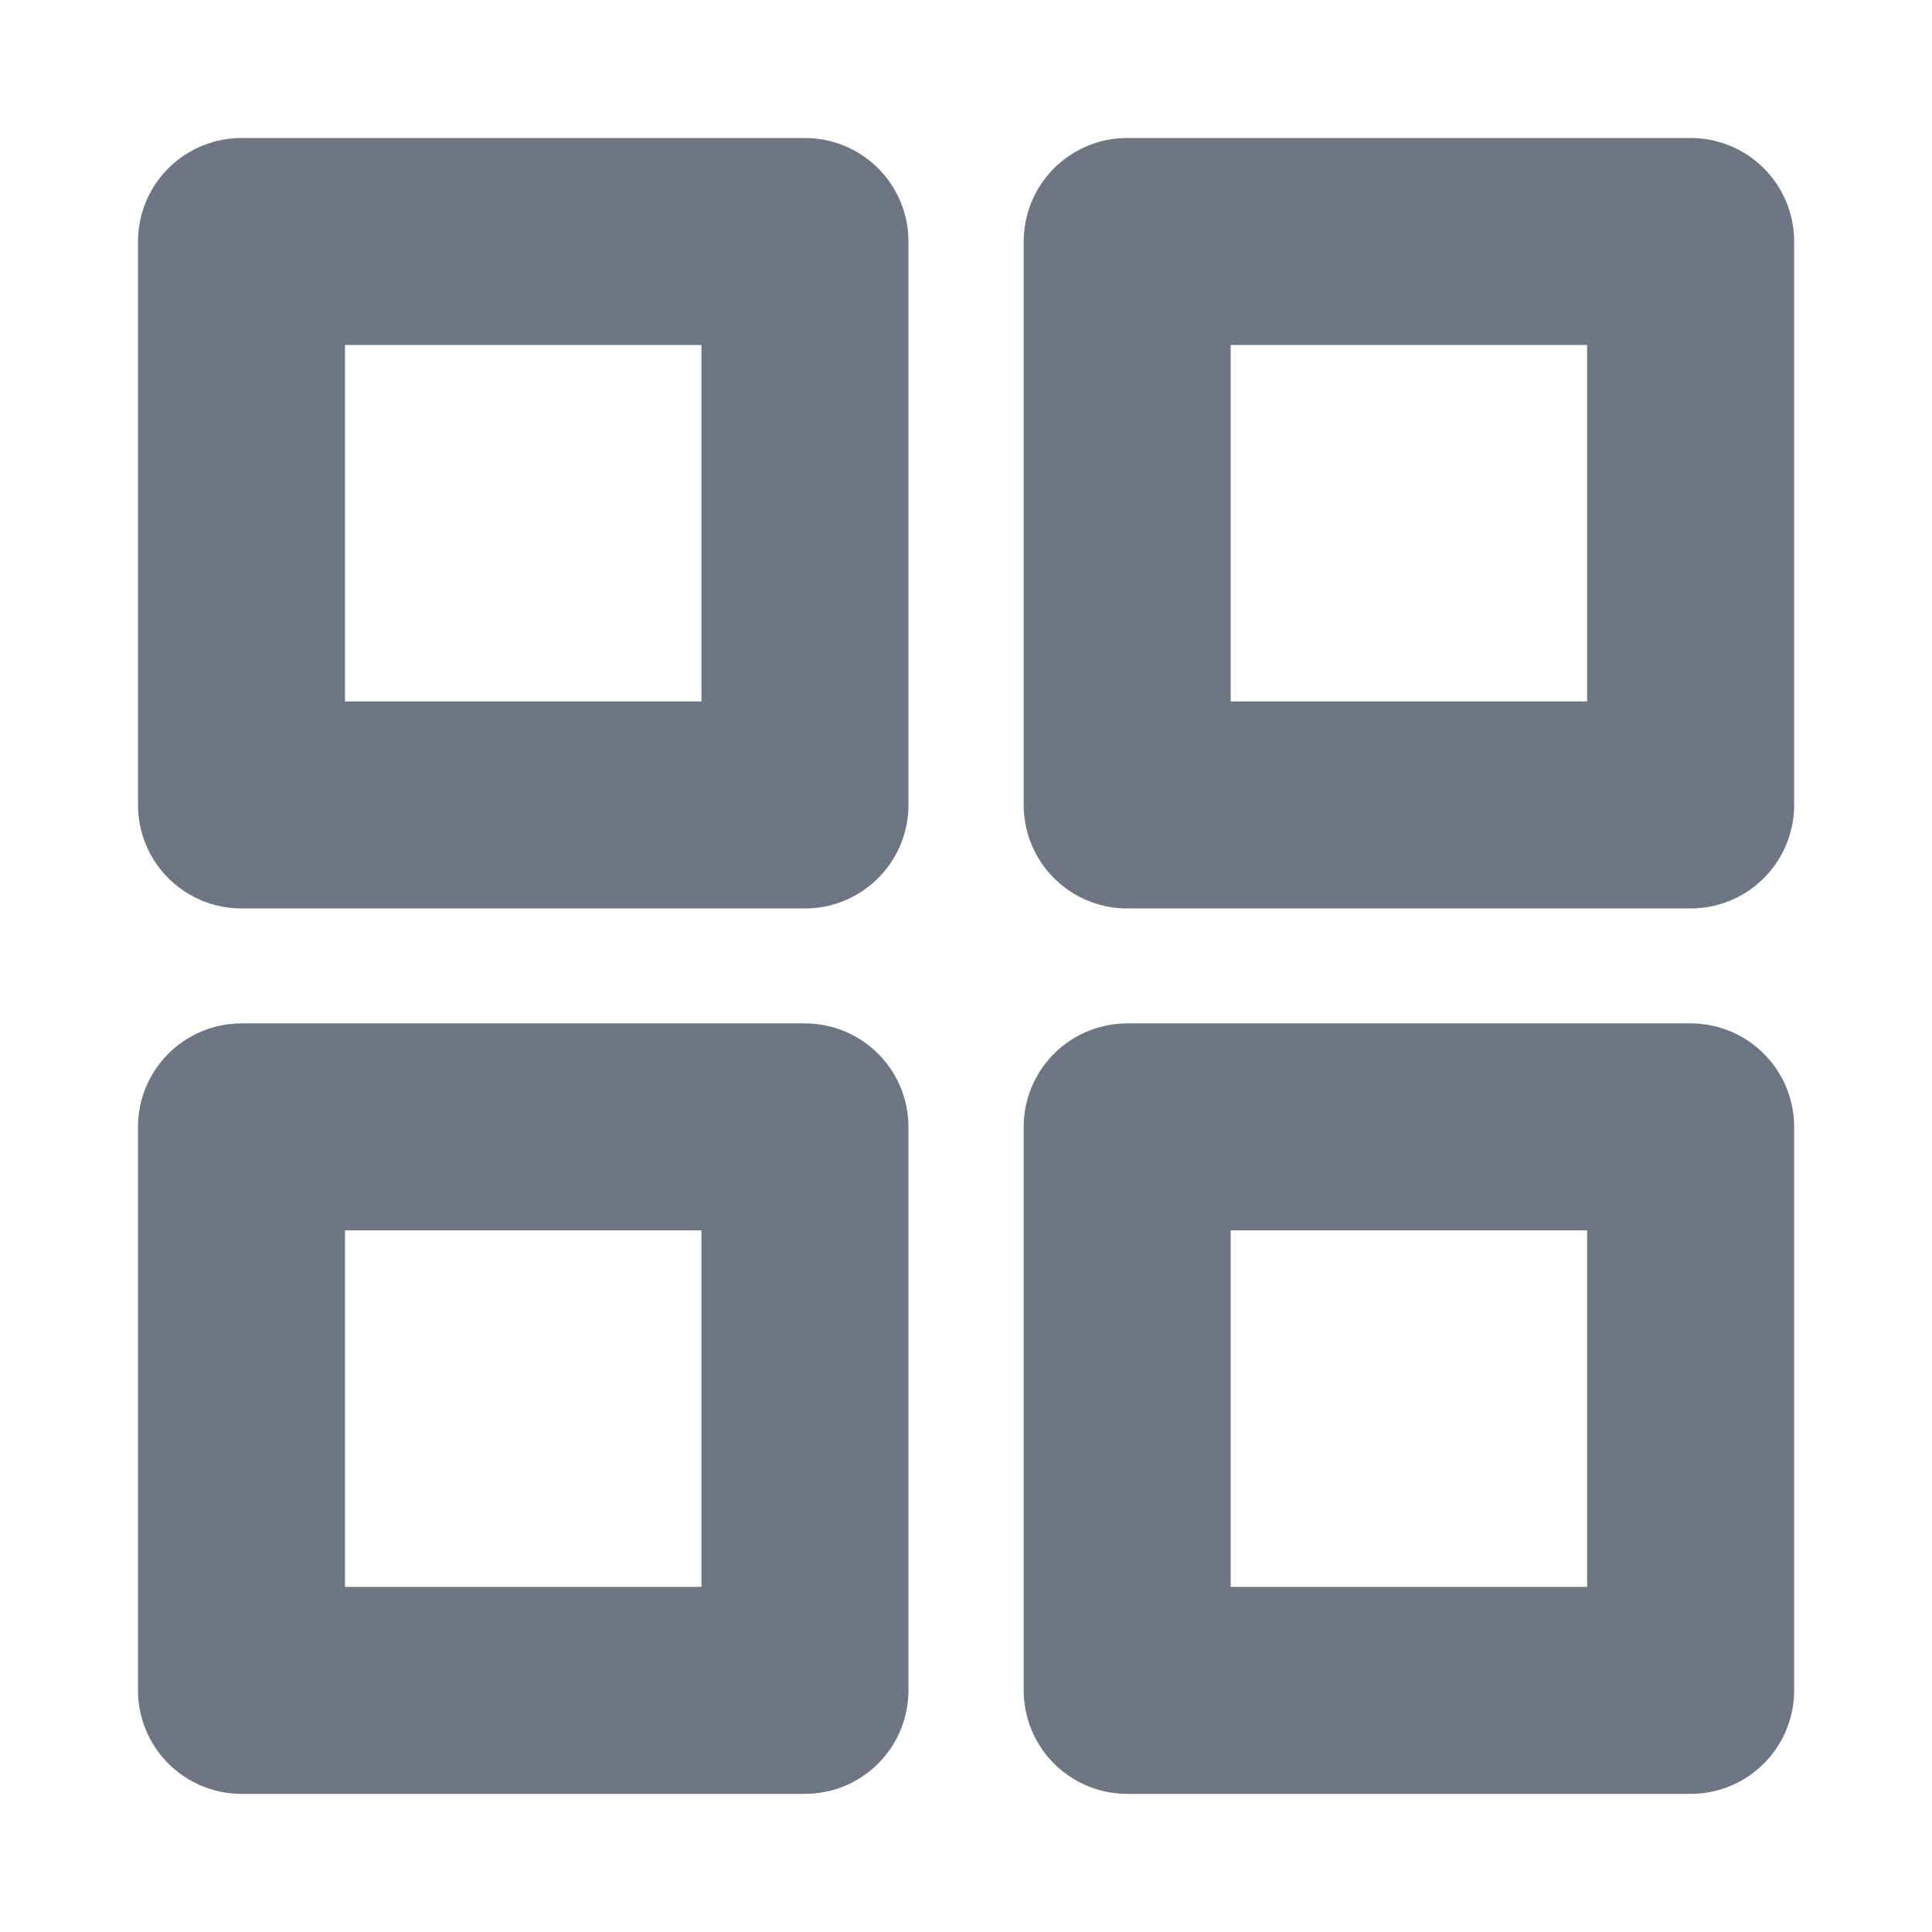
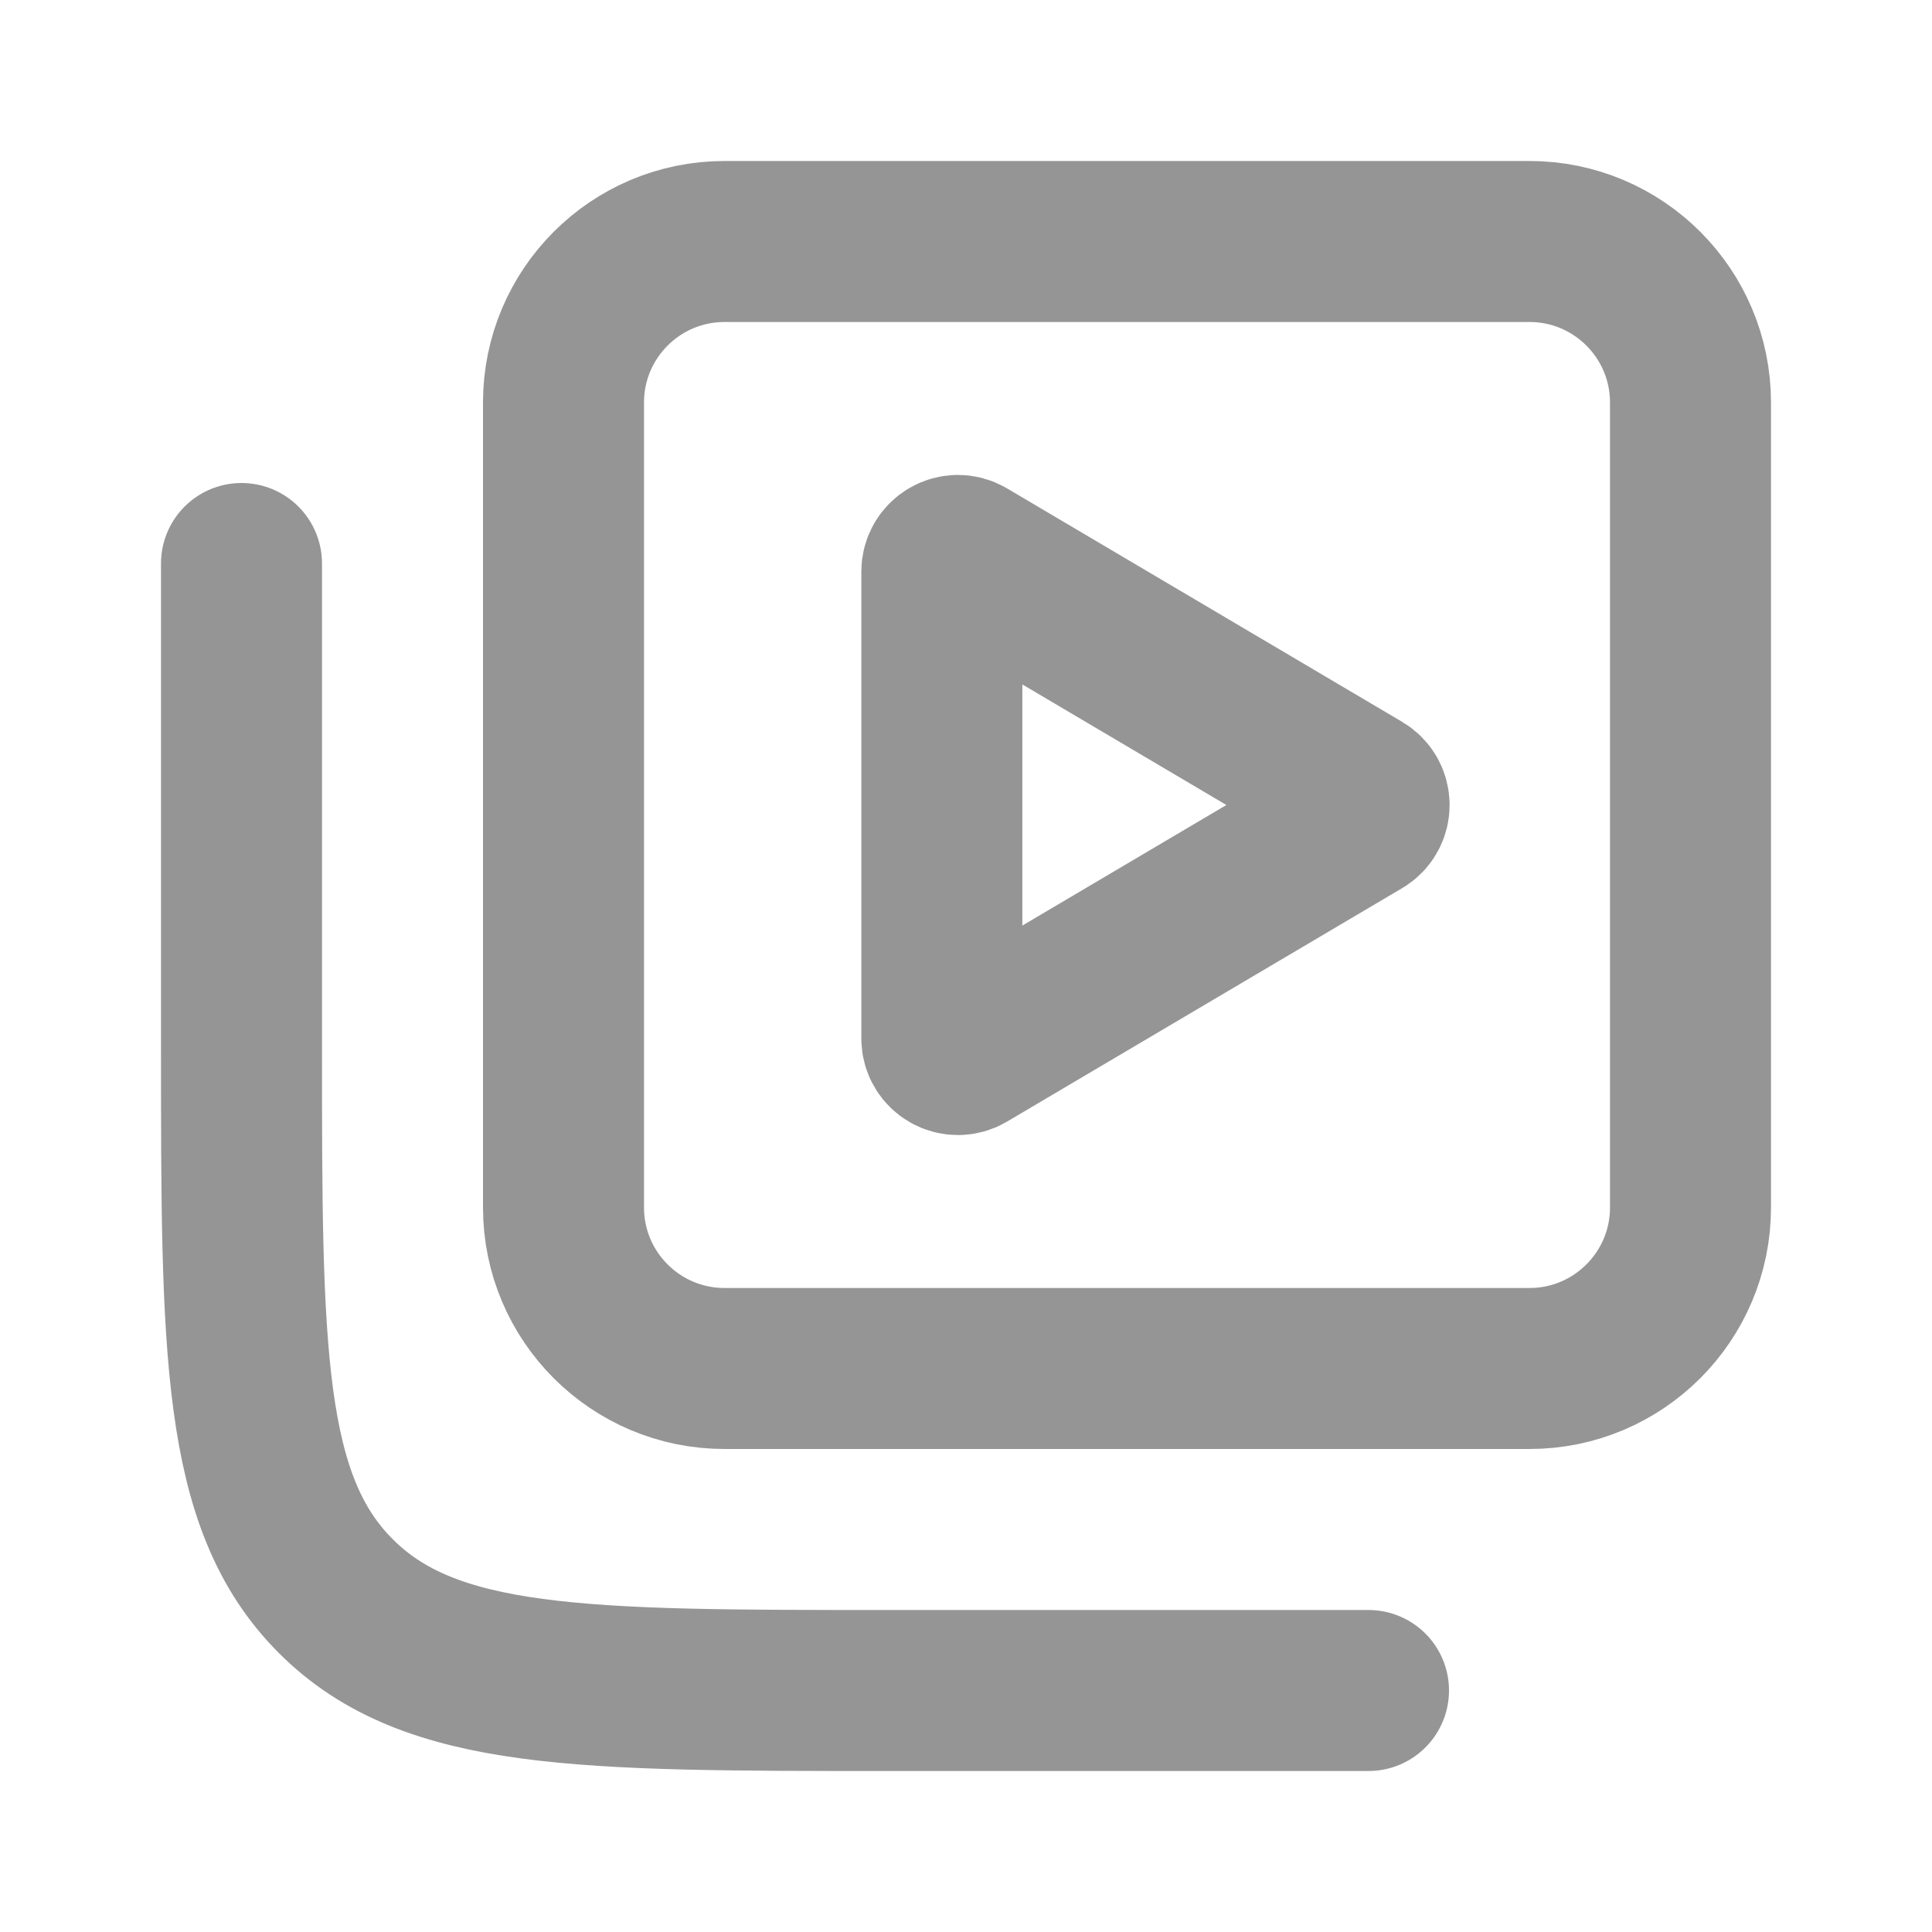
- <svg xmlns="http://www.w3.org/2000/svg" width="14" height="14" viewBox="0 0 14 14" fill="none">
-   <path d="M5.833 1.75H1.75V5.833H5.833V1.75Z" stroke="#6E7684" stroke-width="1.5" stroke-linecap="round" stroke-linejoin="round" />
-   <path d="M12.251 1.75H8.168V5.833H12.251V1.75Z" stroke="#6E7684" stroke-width="1.5" stroke-linecap="round" stroke-linejoin="round" />
-   <path d="M12.251 8.166H8.168V12.249H12.251V8.166Z" stroke="#6E7684" stroke-width="1.5" stroke-linecap="round" stroke-linejoin="round" />
-   <path d="M5.833 8.166H1.75V12.249H5.833V8.166Z" stroke="#6E7684" stroke-width="1.5" stroke-linecap="round" stroke-linejoin="round" />
+ <svg xmlns="http://www.w3.org/2000/svg" width="18" height="18" viewBox="0 0 18 18" fill="none">
+   <path d="M14.25 2.25H6.75C5.922 2.25 5.25 2.922 5.25 3.75V11.25C5.25 12.078 5.922 12.75 6.75 12.75H14.25C15.078 12.75 15.75 12.078 15.75 11.25V3.75C15.75 2.922 15.078 2.25 14.25 2.25Z" stroke="#959595" stroke-width="1.5" />
+   <path d="M2.25 5.25V9.75C2.25 12.578 2.25 13.993 3.129 14.871C4.007 15.75 5.422 15.75 8.25 15.75H12.75" stroke="#959595" stroke-width="1.5" stroke-linecap="round" />
+   <path d="M12.682 7.371L9.001 5.196C8.901 5.137 8.775 5.209 8.775 5.325V9.675C8.775 9.791 8.901 9.863 9.001 9.804L12.682 7.629C12.78 7.571 12.78 7.429 12.682 7.371Z" stroke="#959595" stroke-width="1.5" stroke-linecap="round" stroke-linejoin="round" />
</svg>
